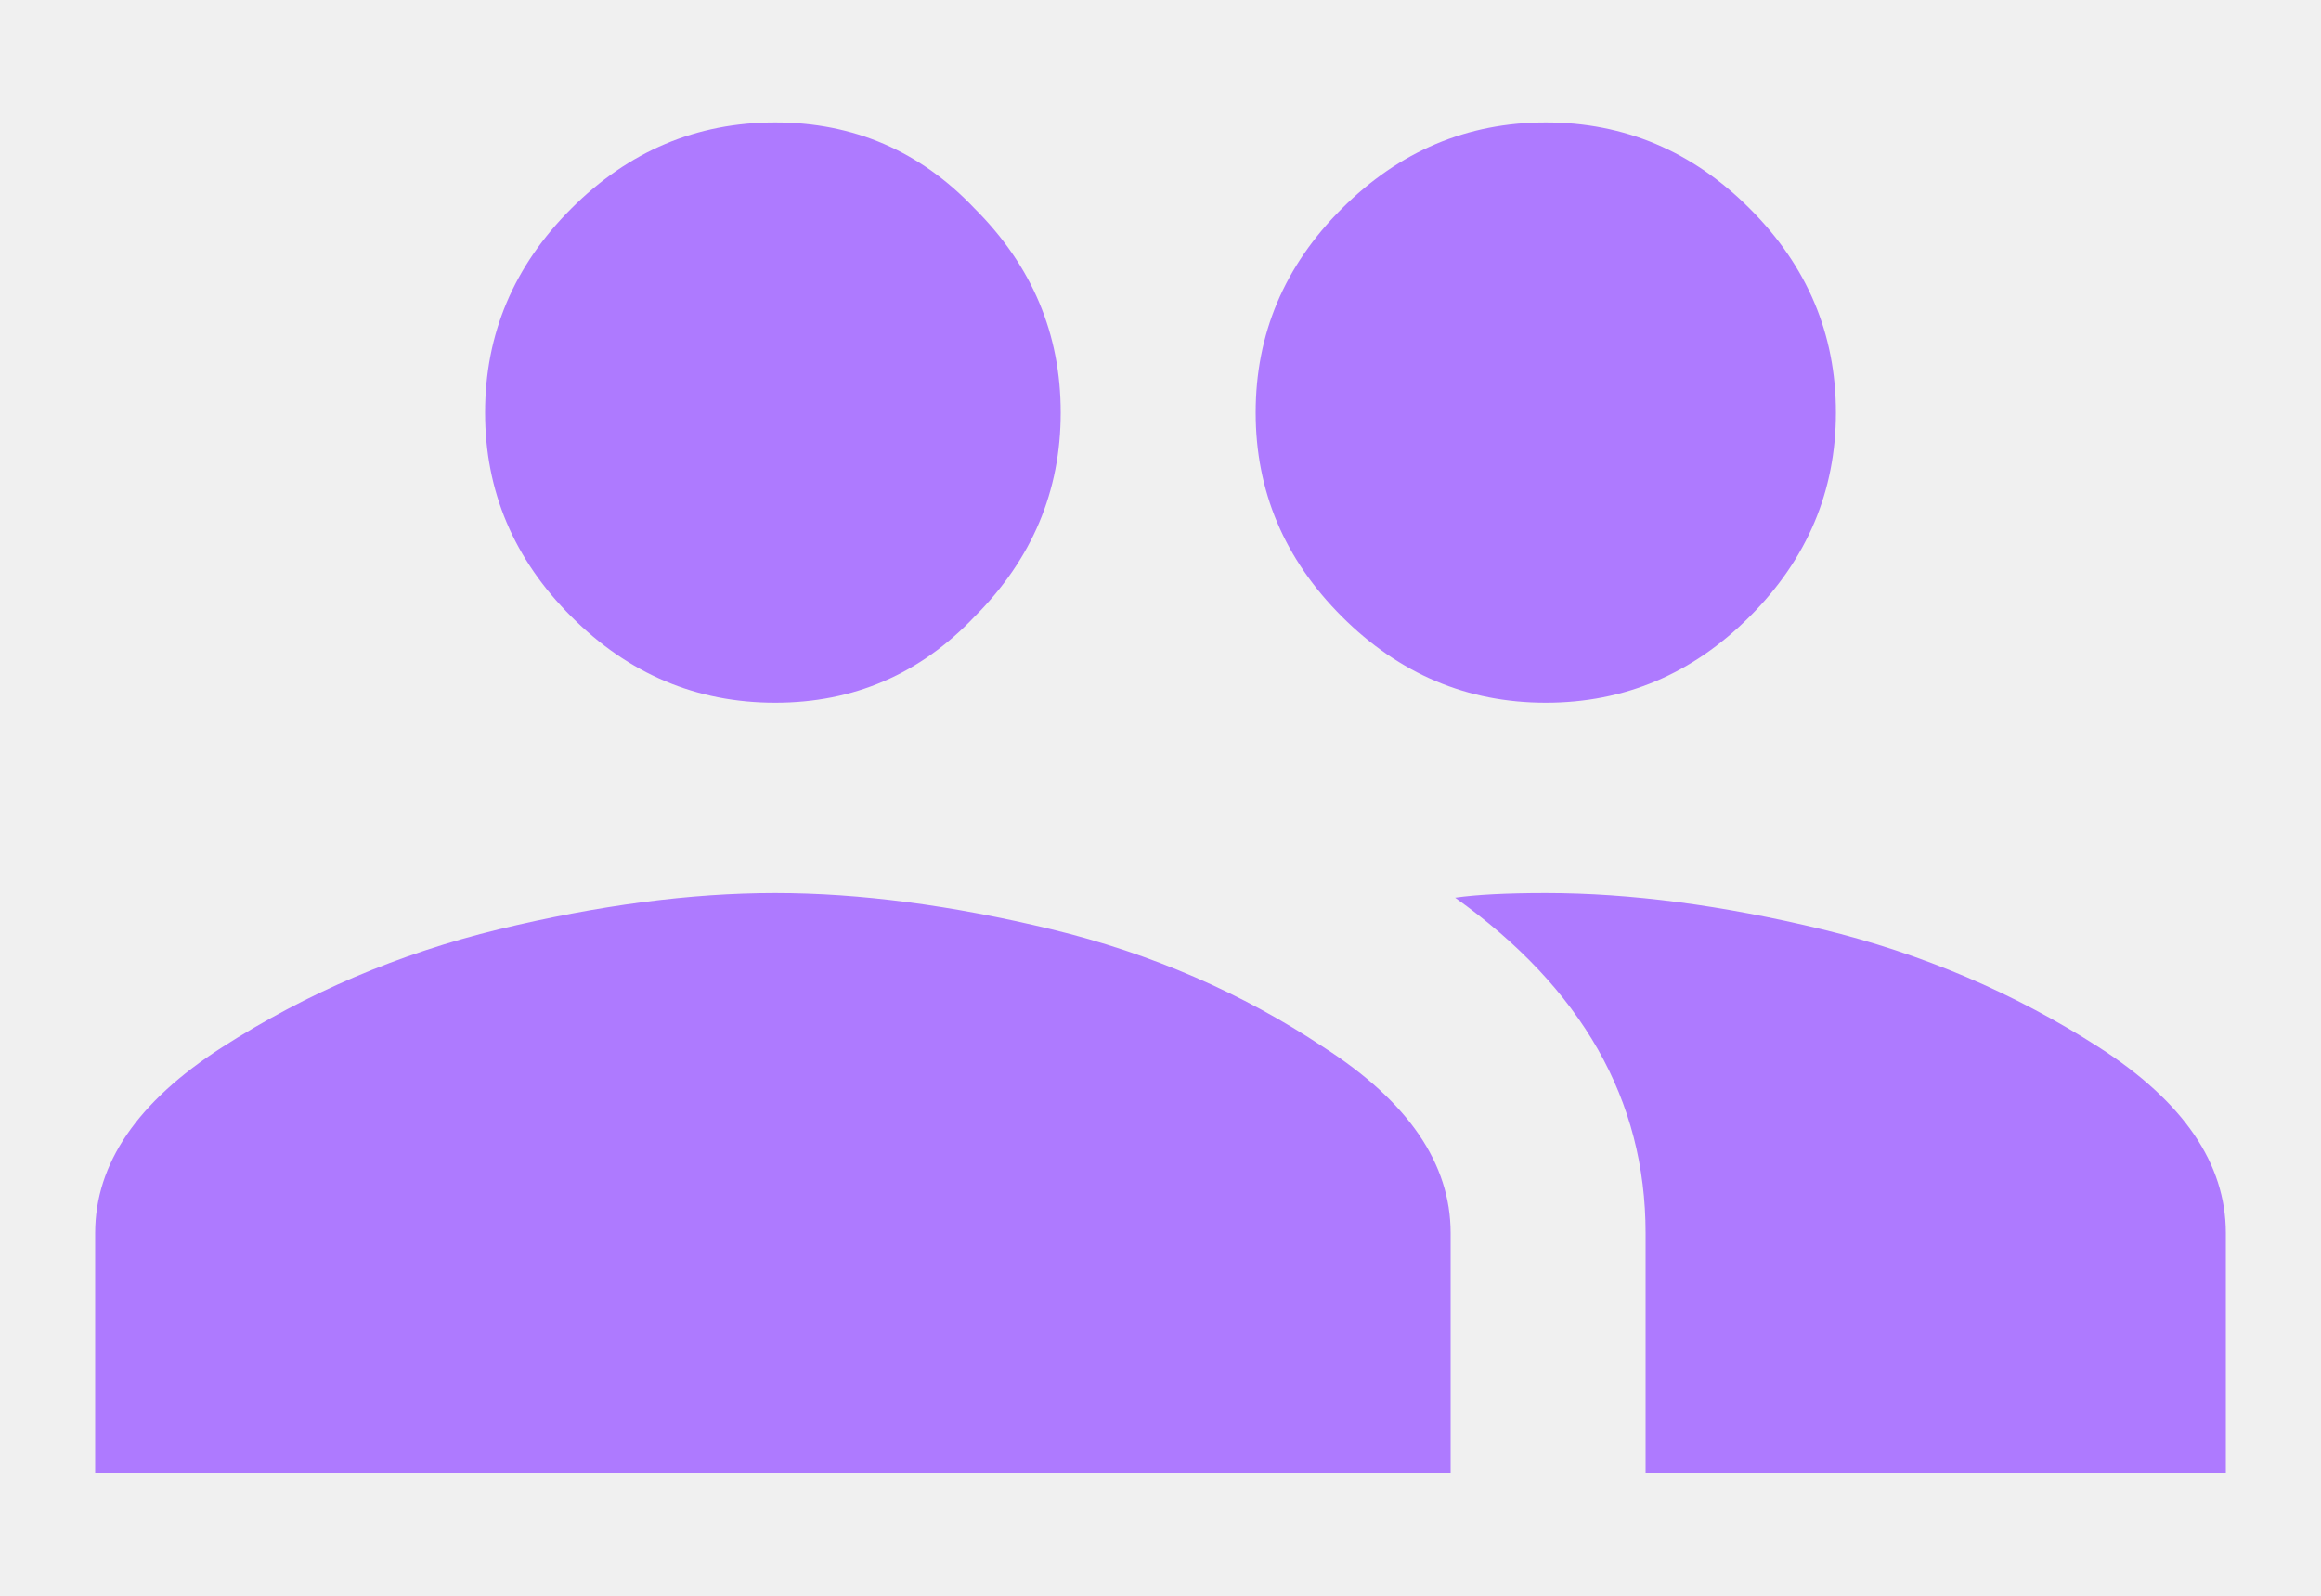
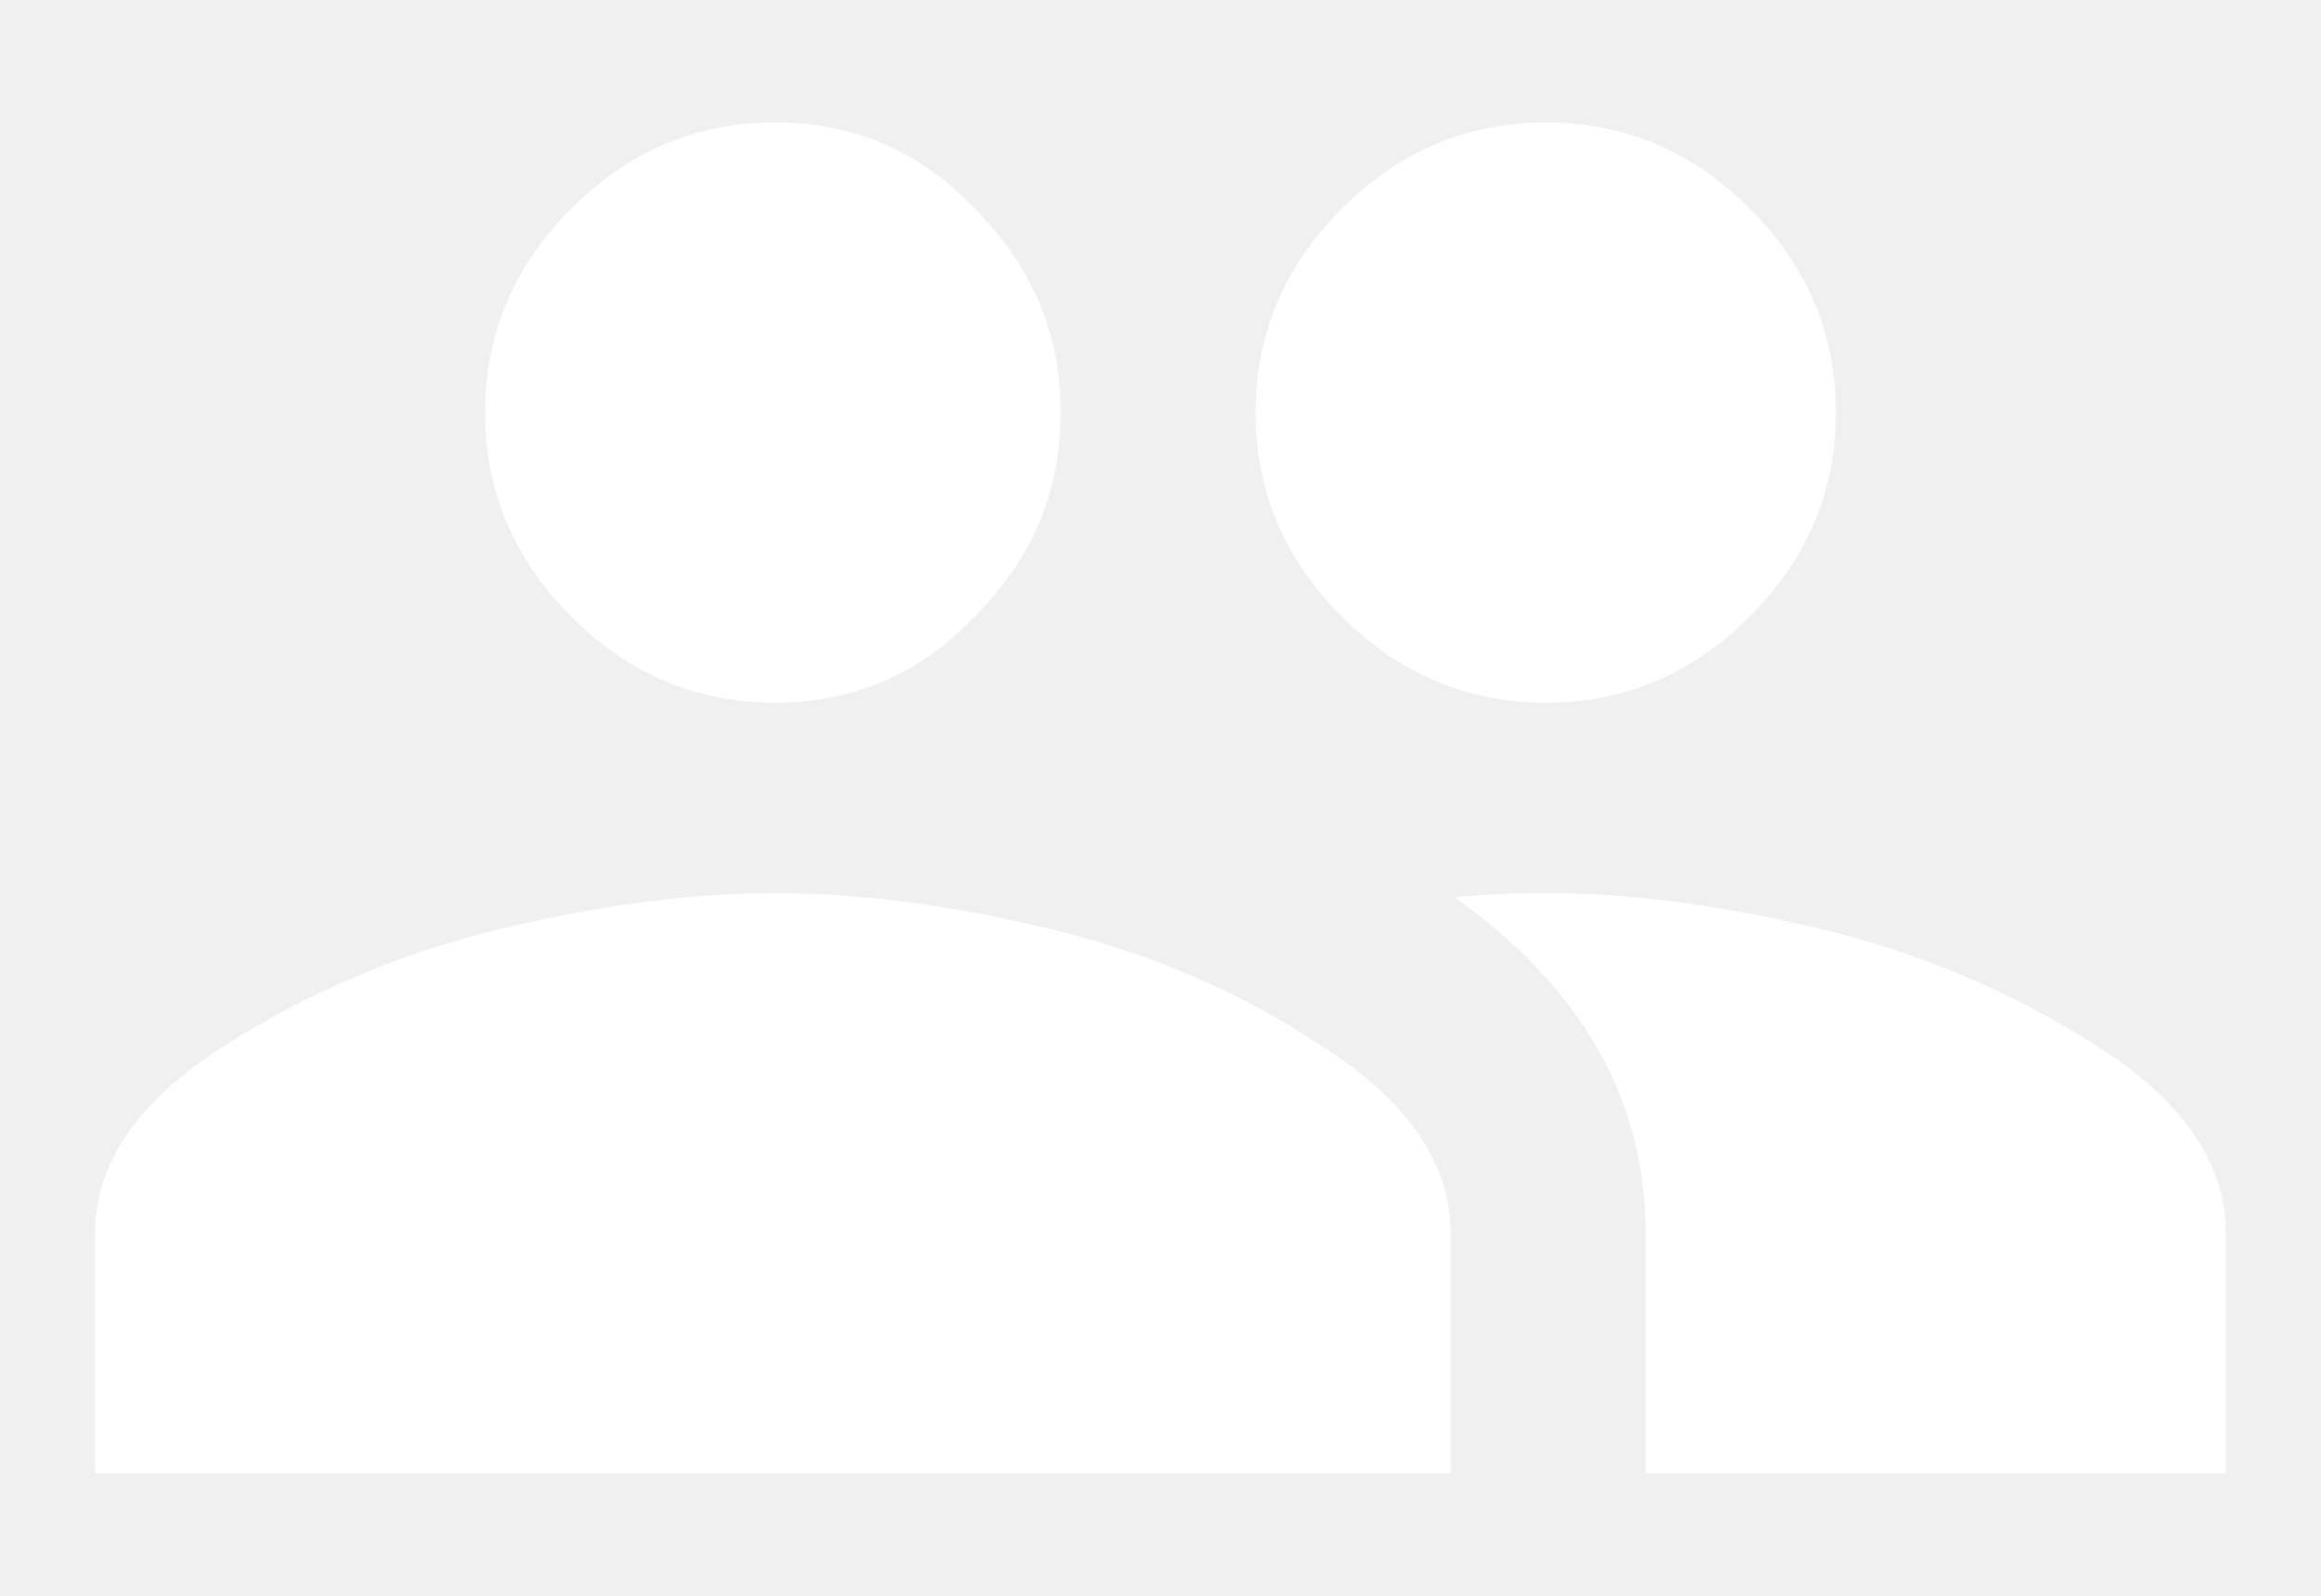
<svg xmlns="http://www.w3.org/2000/svg" width="16" height="11" viewBox="0 0 16 11" fill="none">
-   <path d="M10.656 6.156C11.24 6.156 11.875 6.24 12.562 6.406C13.25 6.573 13.885 6.844 14.469 7.219C15.052 7.594 15.344 8.021 15.344 8.5V10.156H11.344V8.5C11.344 7.583 10.906 6.812 10.031 6.188C10.177 6.167 10.385 6.156 10.656 6.156ZM3.438 6.406C4.125 6.24 4.76 6.156 5.344 6.156C5.927 6.156 6.562 6.24 7.25 6.406C7.938 6.573 8.562 6.844 9.125 7.219C9.708 7.594 10 8.021 10 8.5V10.156H0.656V8.5C0.656 8.021 0.948 7.594 1.531 7.219C2.115 6.844 2.75 6.573 3.438 6.406ZM6.719 4.25C6.344 4.646 5.885 4.844 5.344 4.844C4.802 4.844 4.333 4.646 3.938 4.25C3.542 3.854 3.344 3.385 3.344 2.844C3.344 2.302 3.542 1.833 3.938 1.438C4.333 1.042 4.802 0.844 5.344 0.844C5.885 0.844 6.344 1.042 6.719 1.438C7.115 1.833 7.312 2.302 7.312 2.844C7.312 3.385 7.115 3.854 6.719 4.25ZM12.062 4.25C11.667 4.646 11.198 4.844 10.656 4.844C10.115 4.844 9.646 4.646 9.25 4.25C8.854 3.854 8.656 3.385 8.656 2.844C8.656 2.302 8.854 1.833 9.25 1.438C9.646 1.042 10.115 0.844 10.656 0.844C11.198 0.844 11.667 1.042 12.062 1.438C12.458 1.833 12.656 2.302 12.656 2.844C12.656 3.385 12.458 3.854 12.062 4.25Z" fill="#AE7AFF" />
+   <path d="M10.656 6.156C11.24 6.156 11.875 6.24 12.562 6.406C13.25 6.573 13.885 6.844 14.469 7.219C15.052 7.594 15.344 8.021 15.344 8.5V10.156H11.344V8.5C11.344 7.583 10.906 6.812 10.031 6.188C10.177 6.167 10.385 6.156 10.656 6.156ZM3.438 6.406C4.125 6.24 4.76 6.156 5.344 6.156C5.927 6.156 6.562 6.24 7.25 6.406C7.938 6.573 8.562 6.844 9.125 7.219C9.708 7.594 10 8.021 10 8.5V10.156H0.656V8.5C0.656 8.021 0.948 7.594 1.531 7.219C2.115 6.844 2.75 6.573 3.438 6.406ZM6.719 4.25C6.344 4.646 5.885 4.844 5.344 4.844C4.802 4.844 4.333 4.646 3.938 4.25C3.542 3.854 3.344 3.385 3.344 2.844C3.344 2.302 3.542 1.833 3.938 1.438C4.333 1.042 4.802 0.844 5.344 0.844C5.885 0.844 6.344 1.042 6.719 1.438C7.115 1.833 7.312 2.302 7.312 2.844C7.312 3.385 7.115 3.854 6.719 4.25ZM12.062 4.25C11.667 4.646 11.198 4.844 10.656 4.844C10.115 4.844 9.646 4.646 9.25 4.25C8.854 3.854 8.656 3.385 8.656 2.844C8.656 2.302 8.854 1.833 9.25 1.438C9.646 1.042 10.115 0.844 10.656 0.844C11.198 0.844 11.667 1.042 12.062 1.438C12.458 1.833 12.656 2.302 12.656 2.844C12.656 3.385 12.458 3.854 12.062 4.25Z" fill="white" />
</svg>
